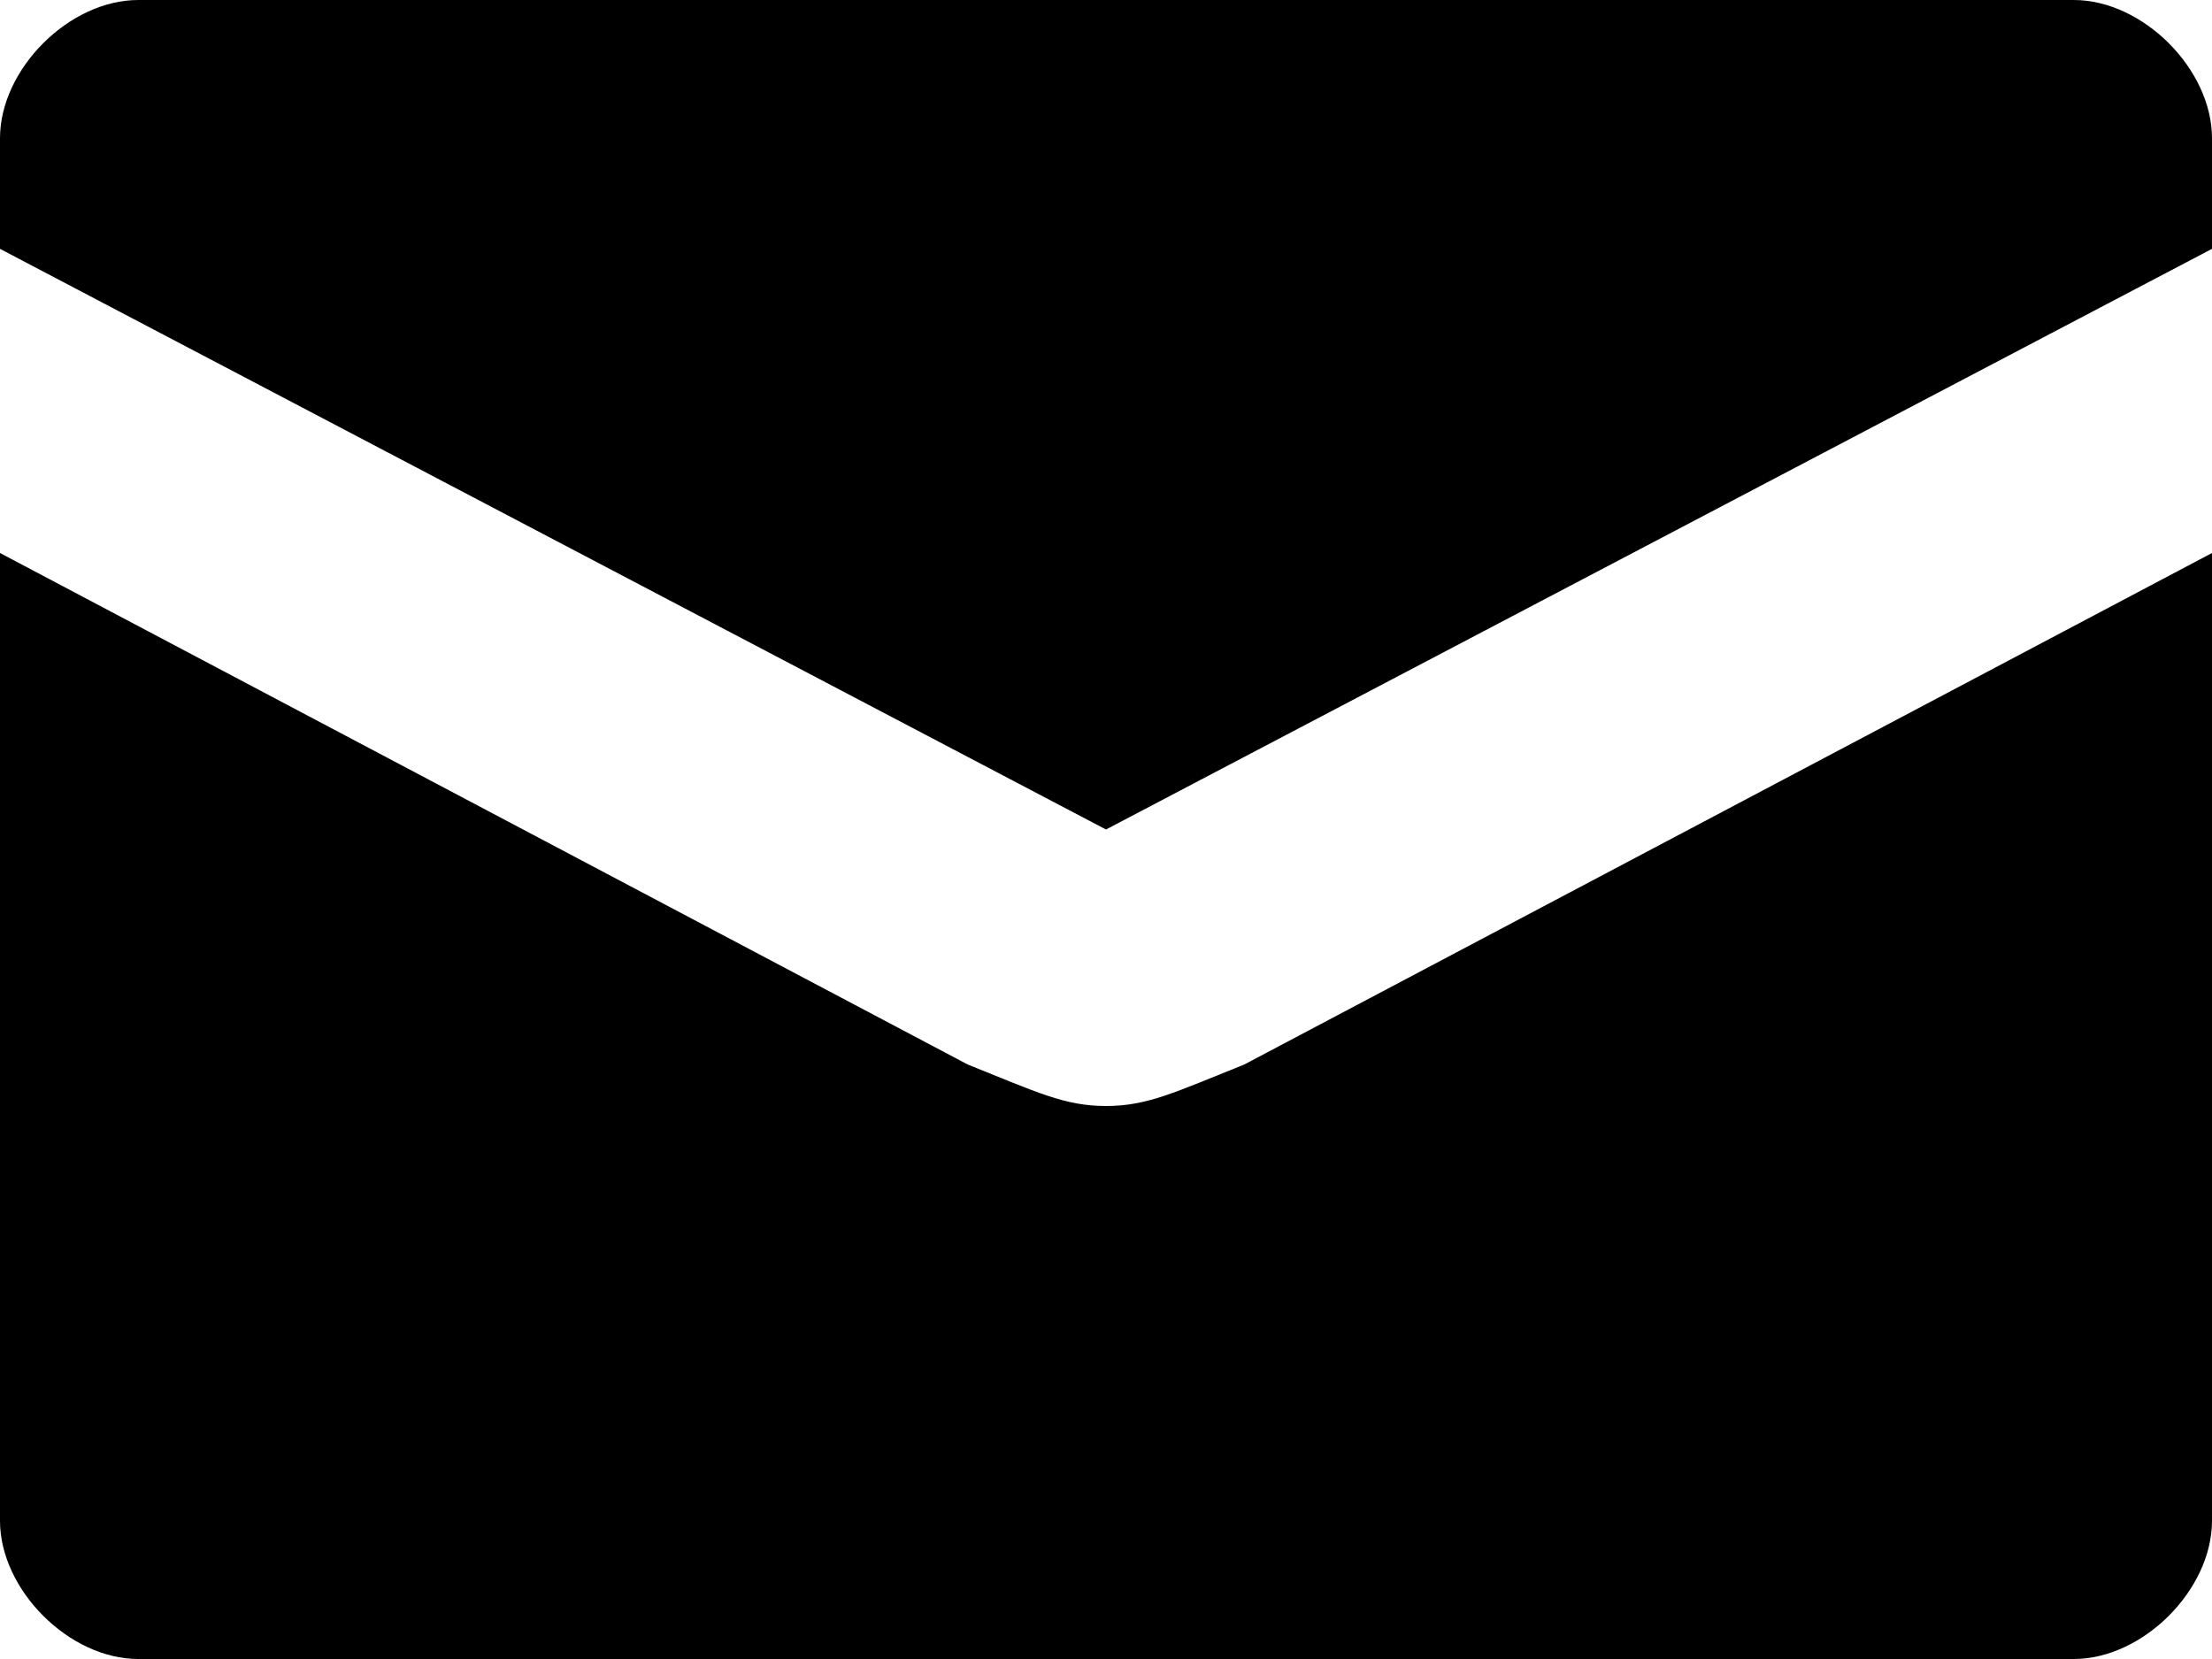
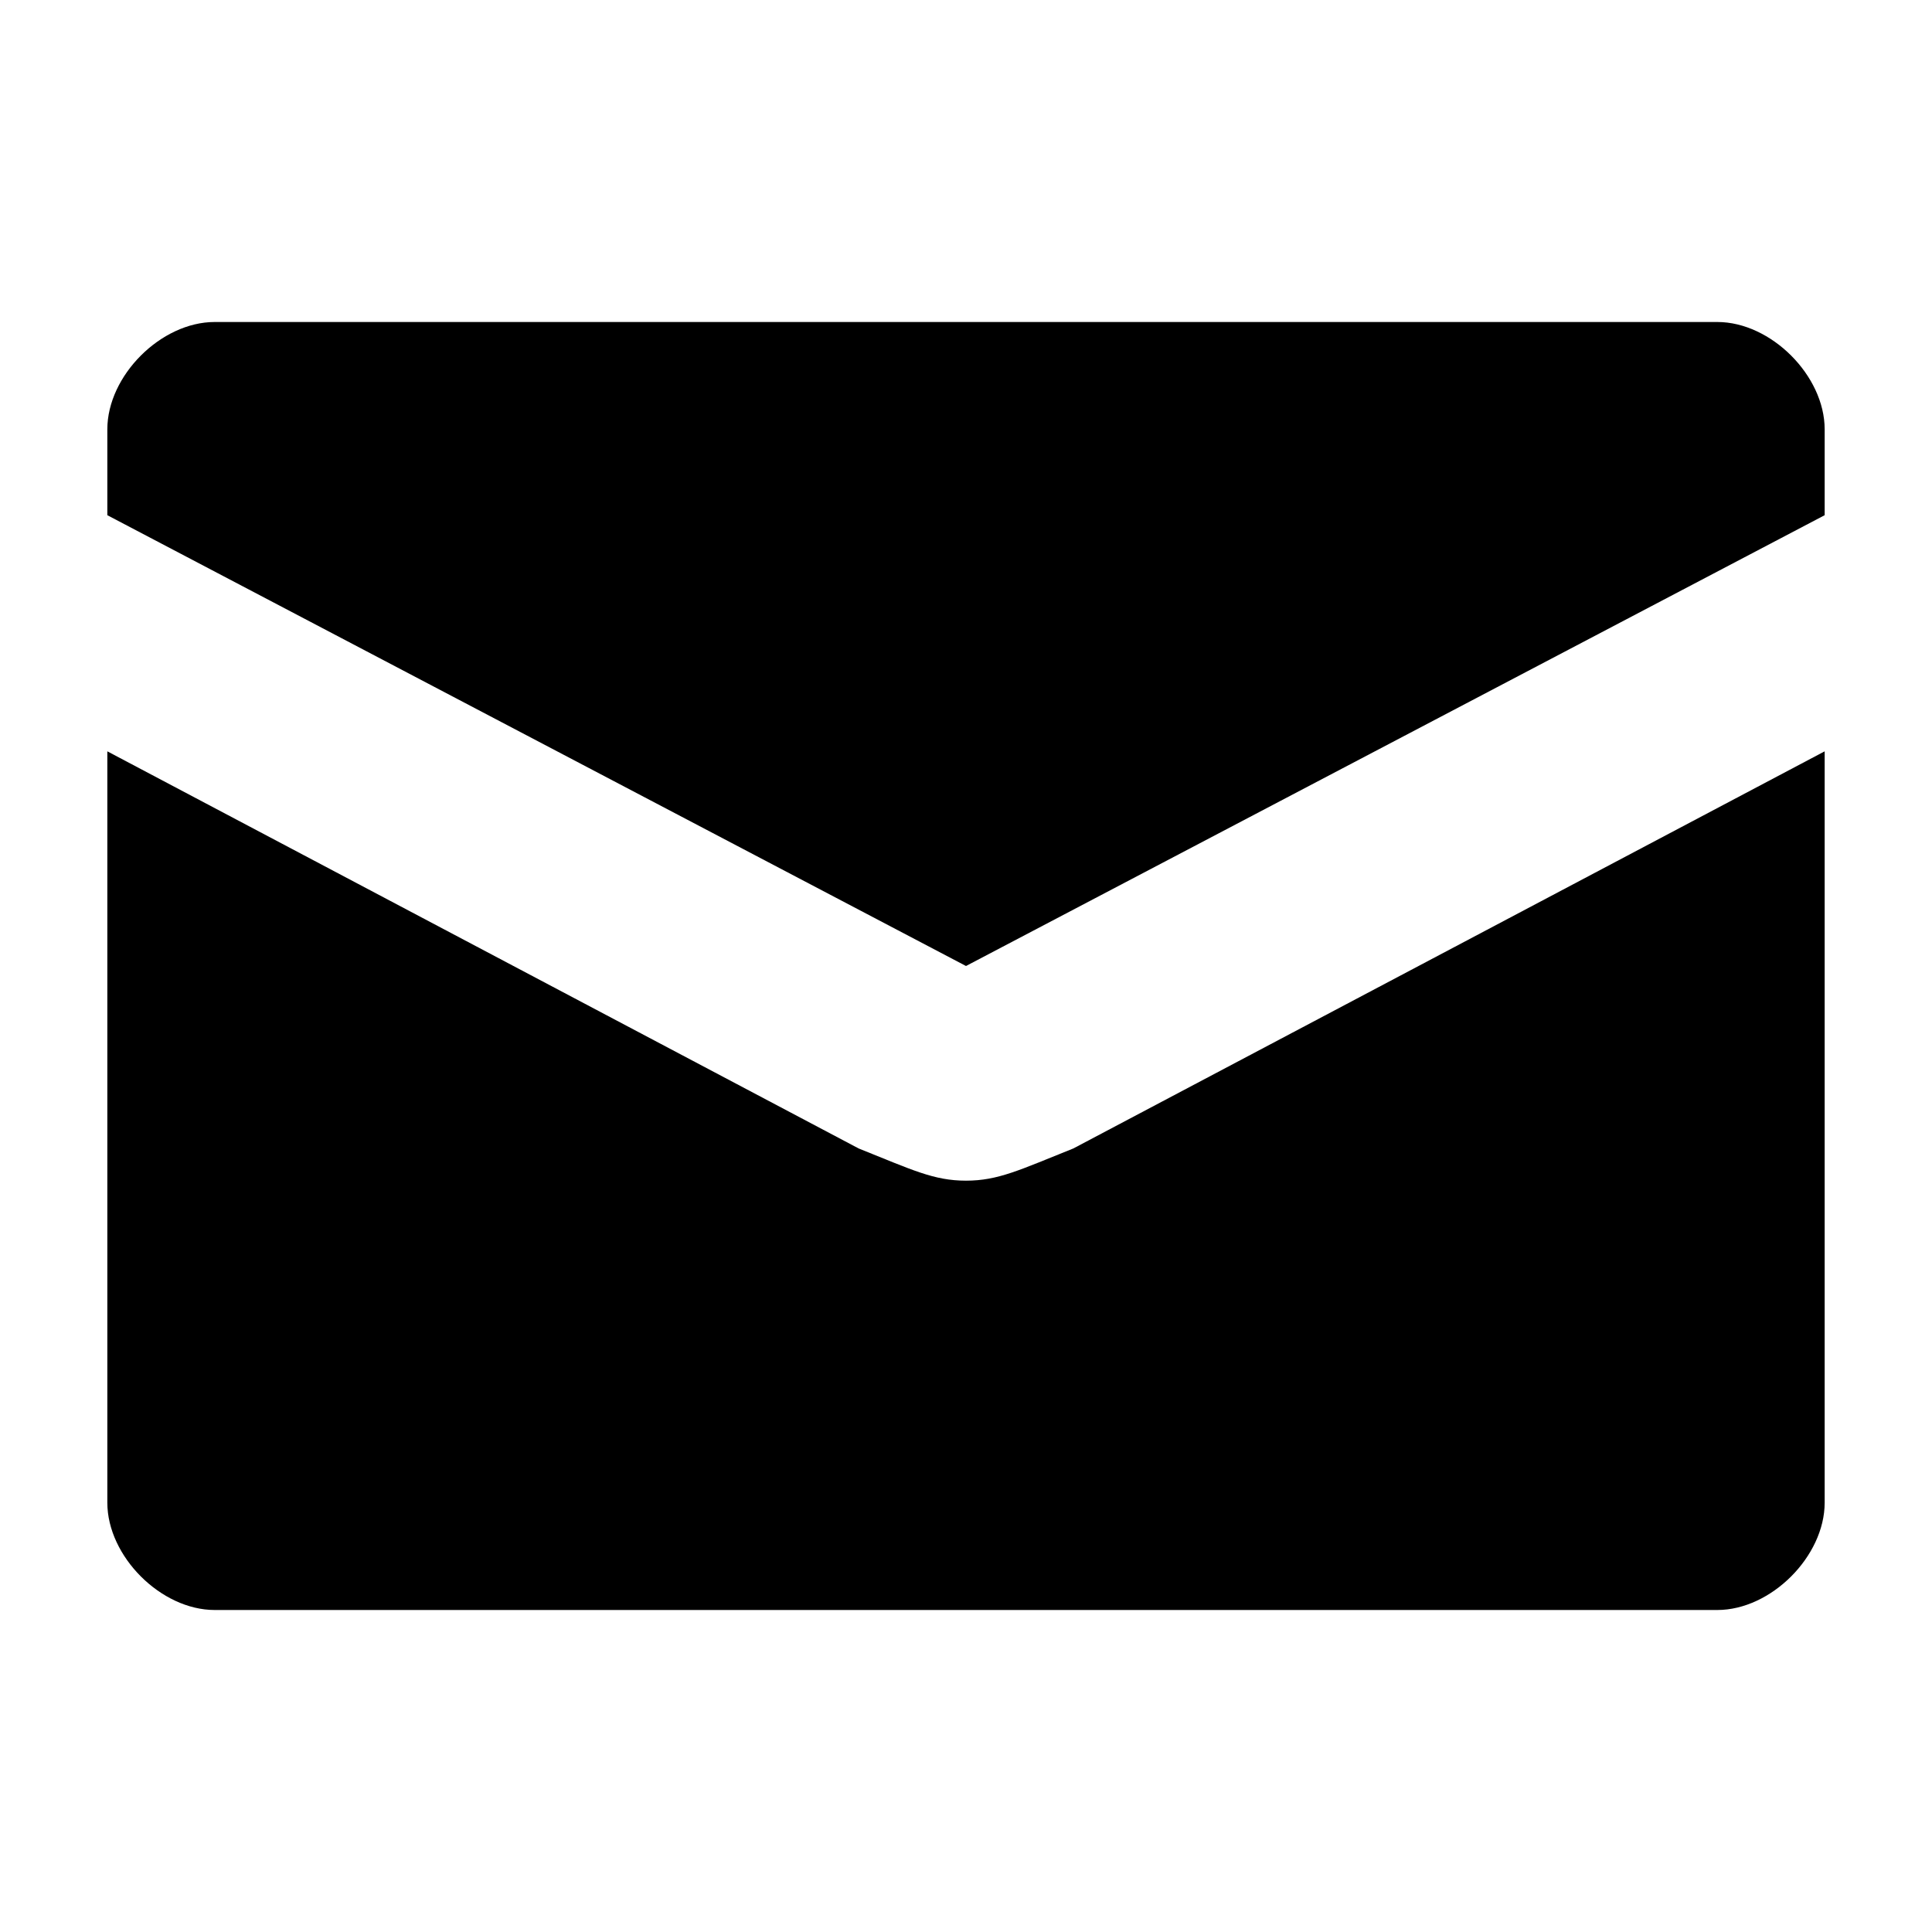
- <svg xmlns="http://www.w3.org/2000/svg" width="16" height="12" viewBox="0 0 16 12" fill="none">
-   <path d="M8 8C7.7 8 7.5 7.9 7 7.7L0 4V11C0 11.5 0.5 12 1 12H15C15.5 12 16 11.5 16 11V4L9 7.7C8.5 7.9 8.3 8 8 8ZM15 0H1C0.5 0 0 0.5 0 1V1.8L8 6L16 1.8V1C16 0.5 15.5 0 15 0Z" fill="black" />
+ <svg xmlns="http://www.w3.org/2000/svg" width="18" height="18" viewBox="0 0 18 18" fill="none">
+   <path d="M9 11C8.7 11 8.5 10.9 8 10.7L1 7V14C1 14.5 1.5 15 2 15H16C16.5 15 17 14.5 17 14V7L10 10.7C9.5 10.9 9.3 11 9 11ZM16 3H2C1.5 3 1 3.5 1 4V4.8L9 9L17 4.8V4C17 3.5 16.5 3 16 3Z" fill="black" />
</svg>
